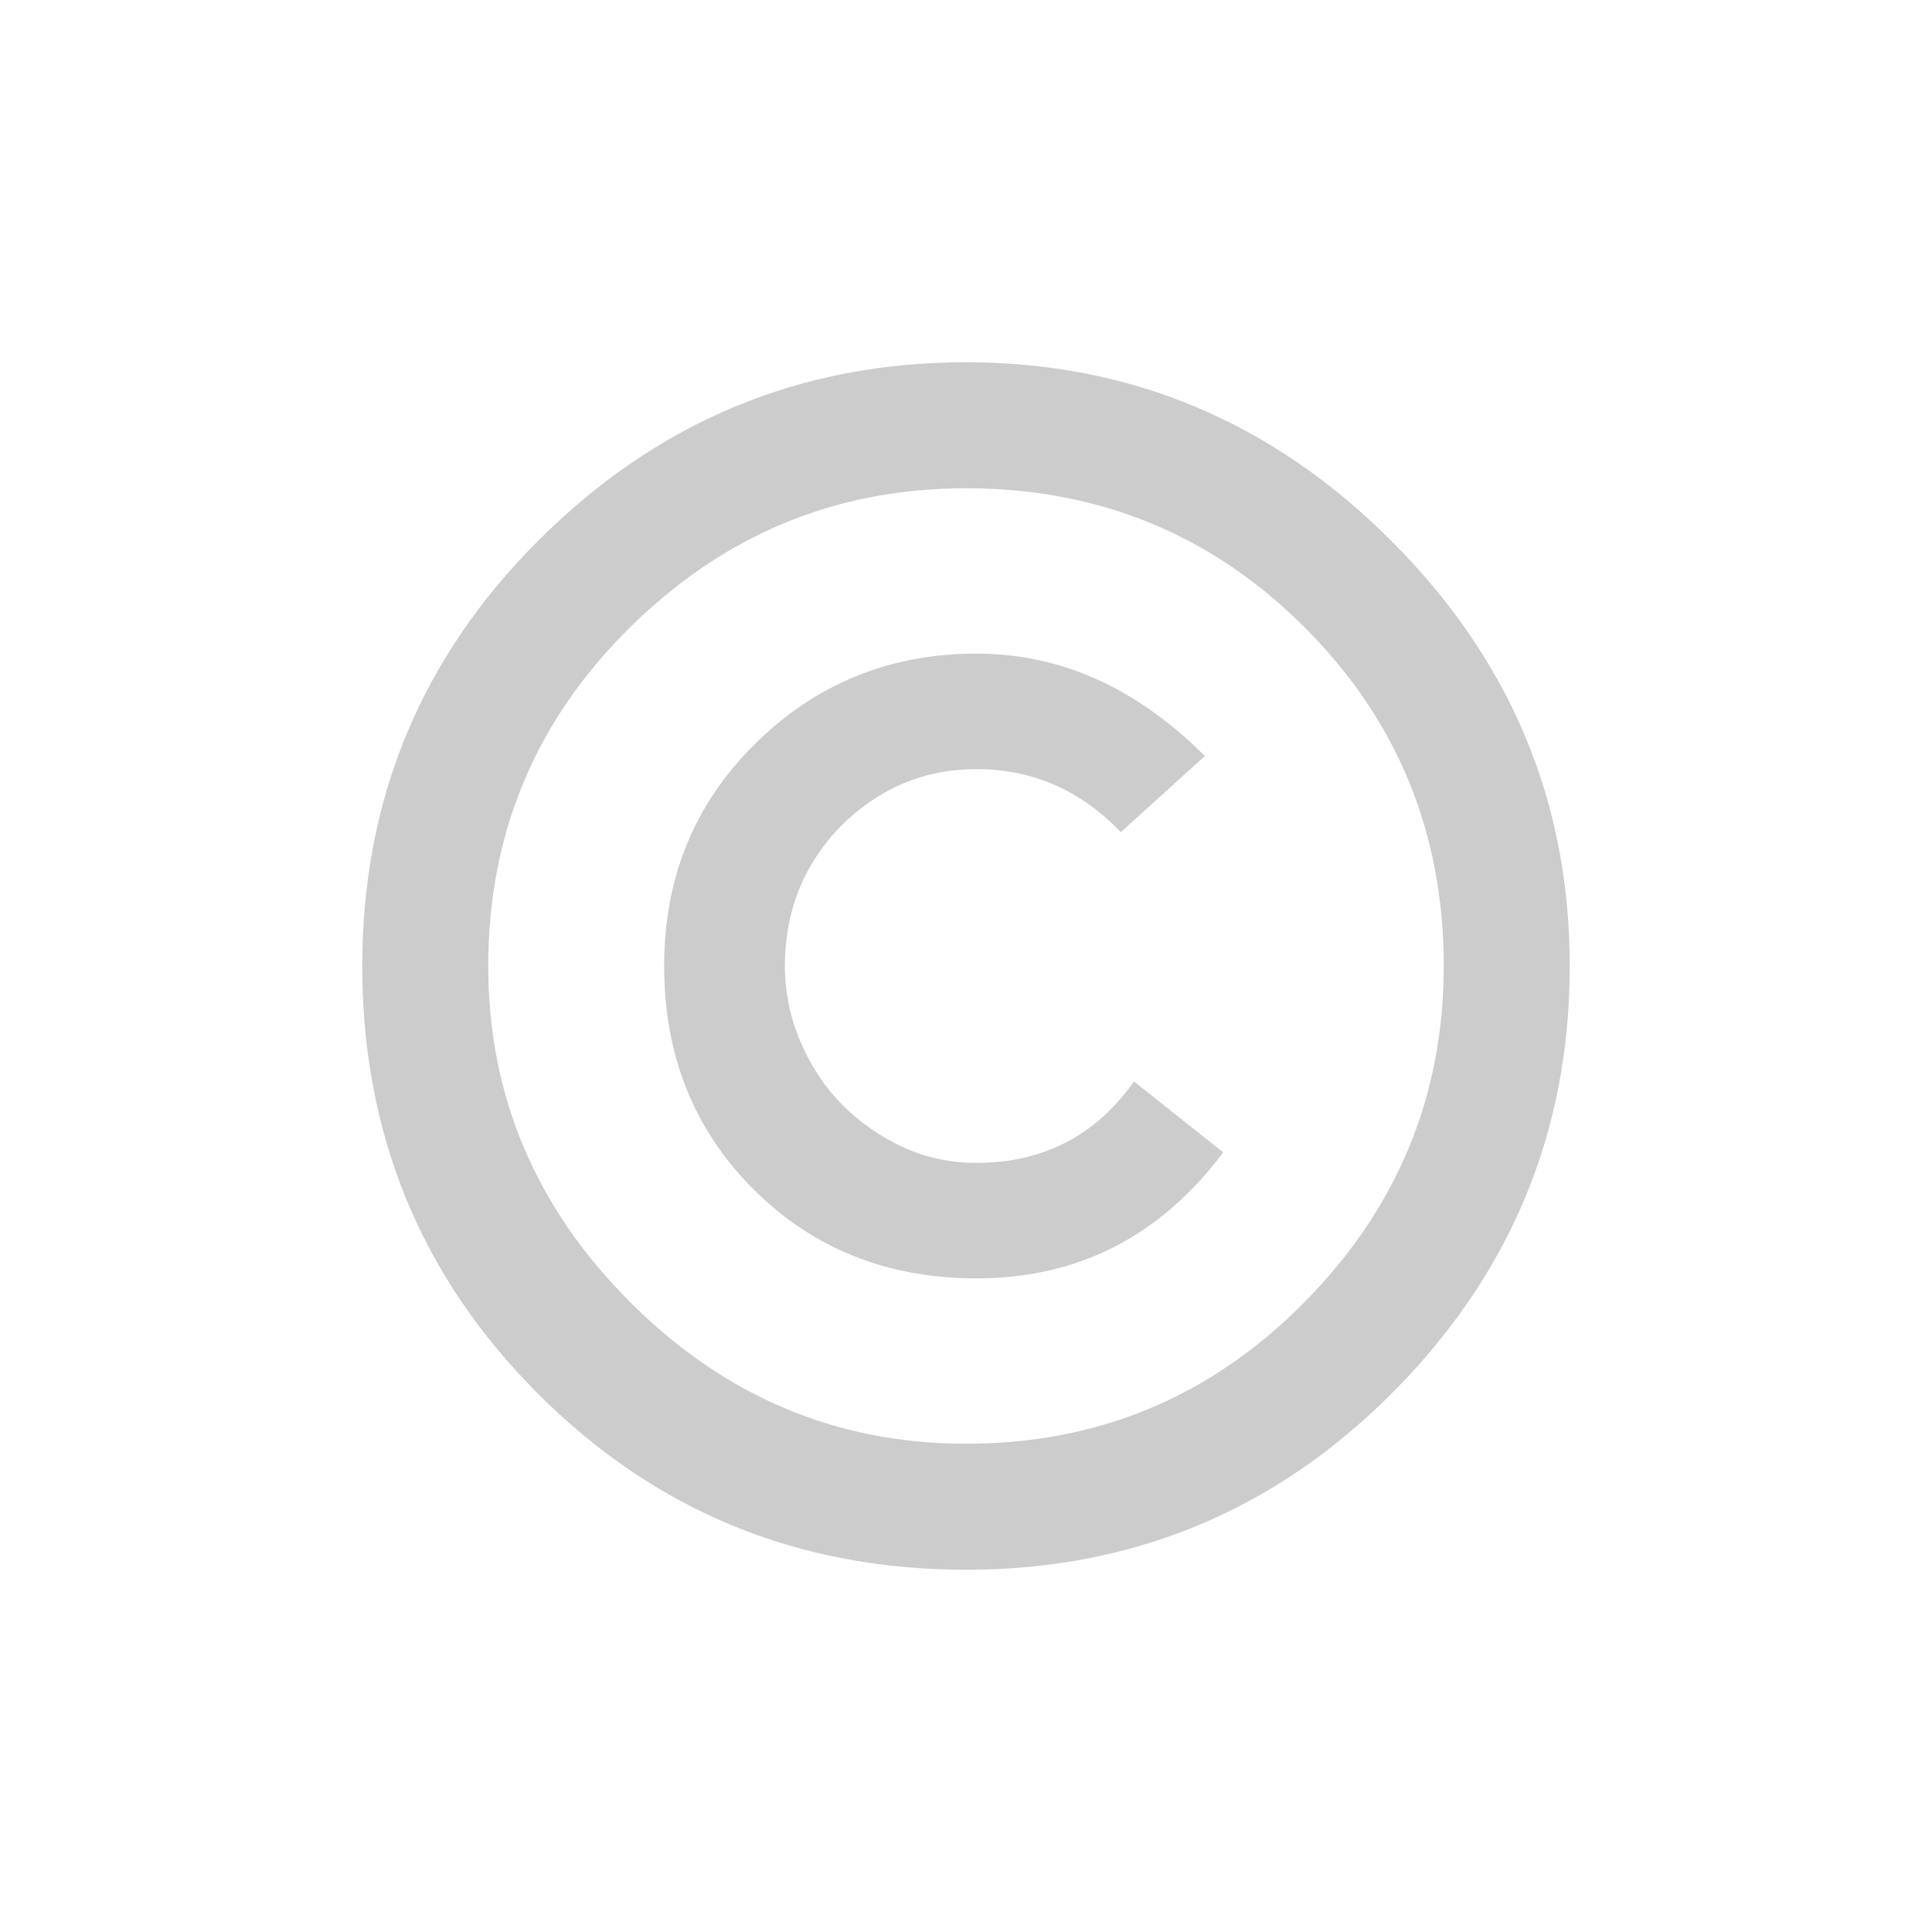
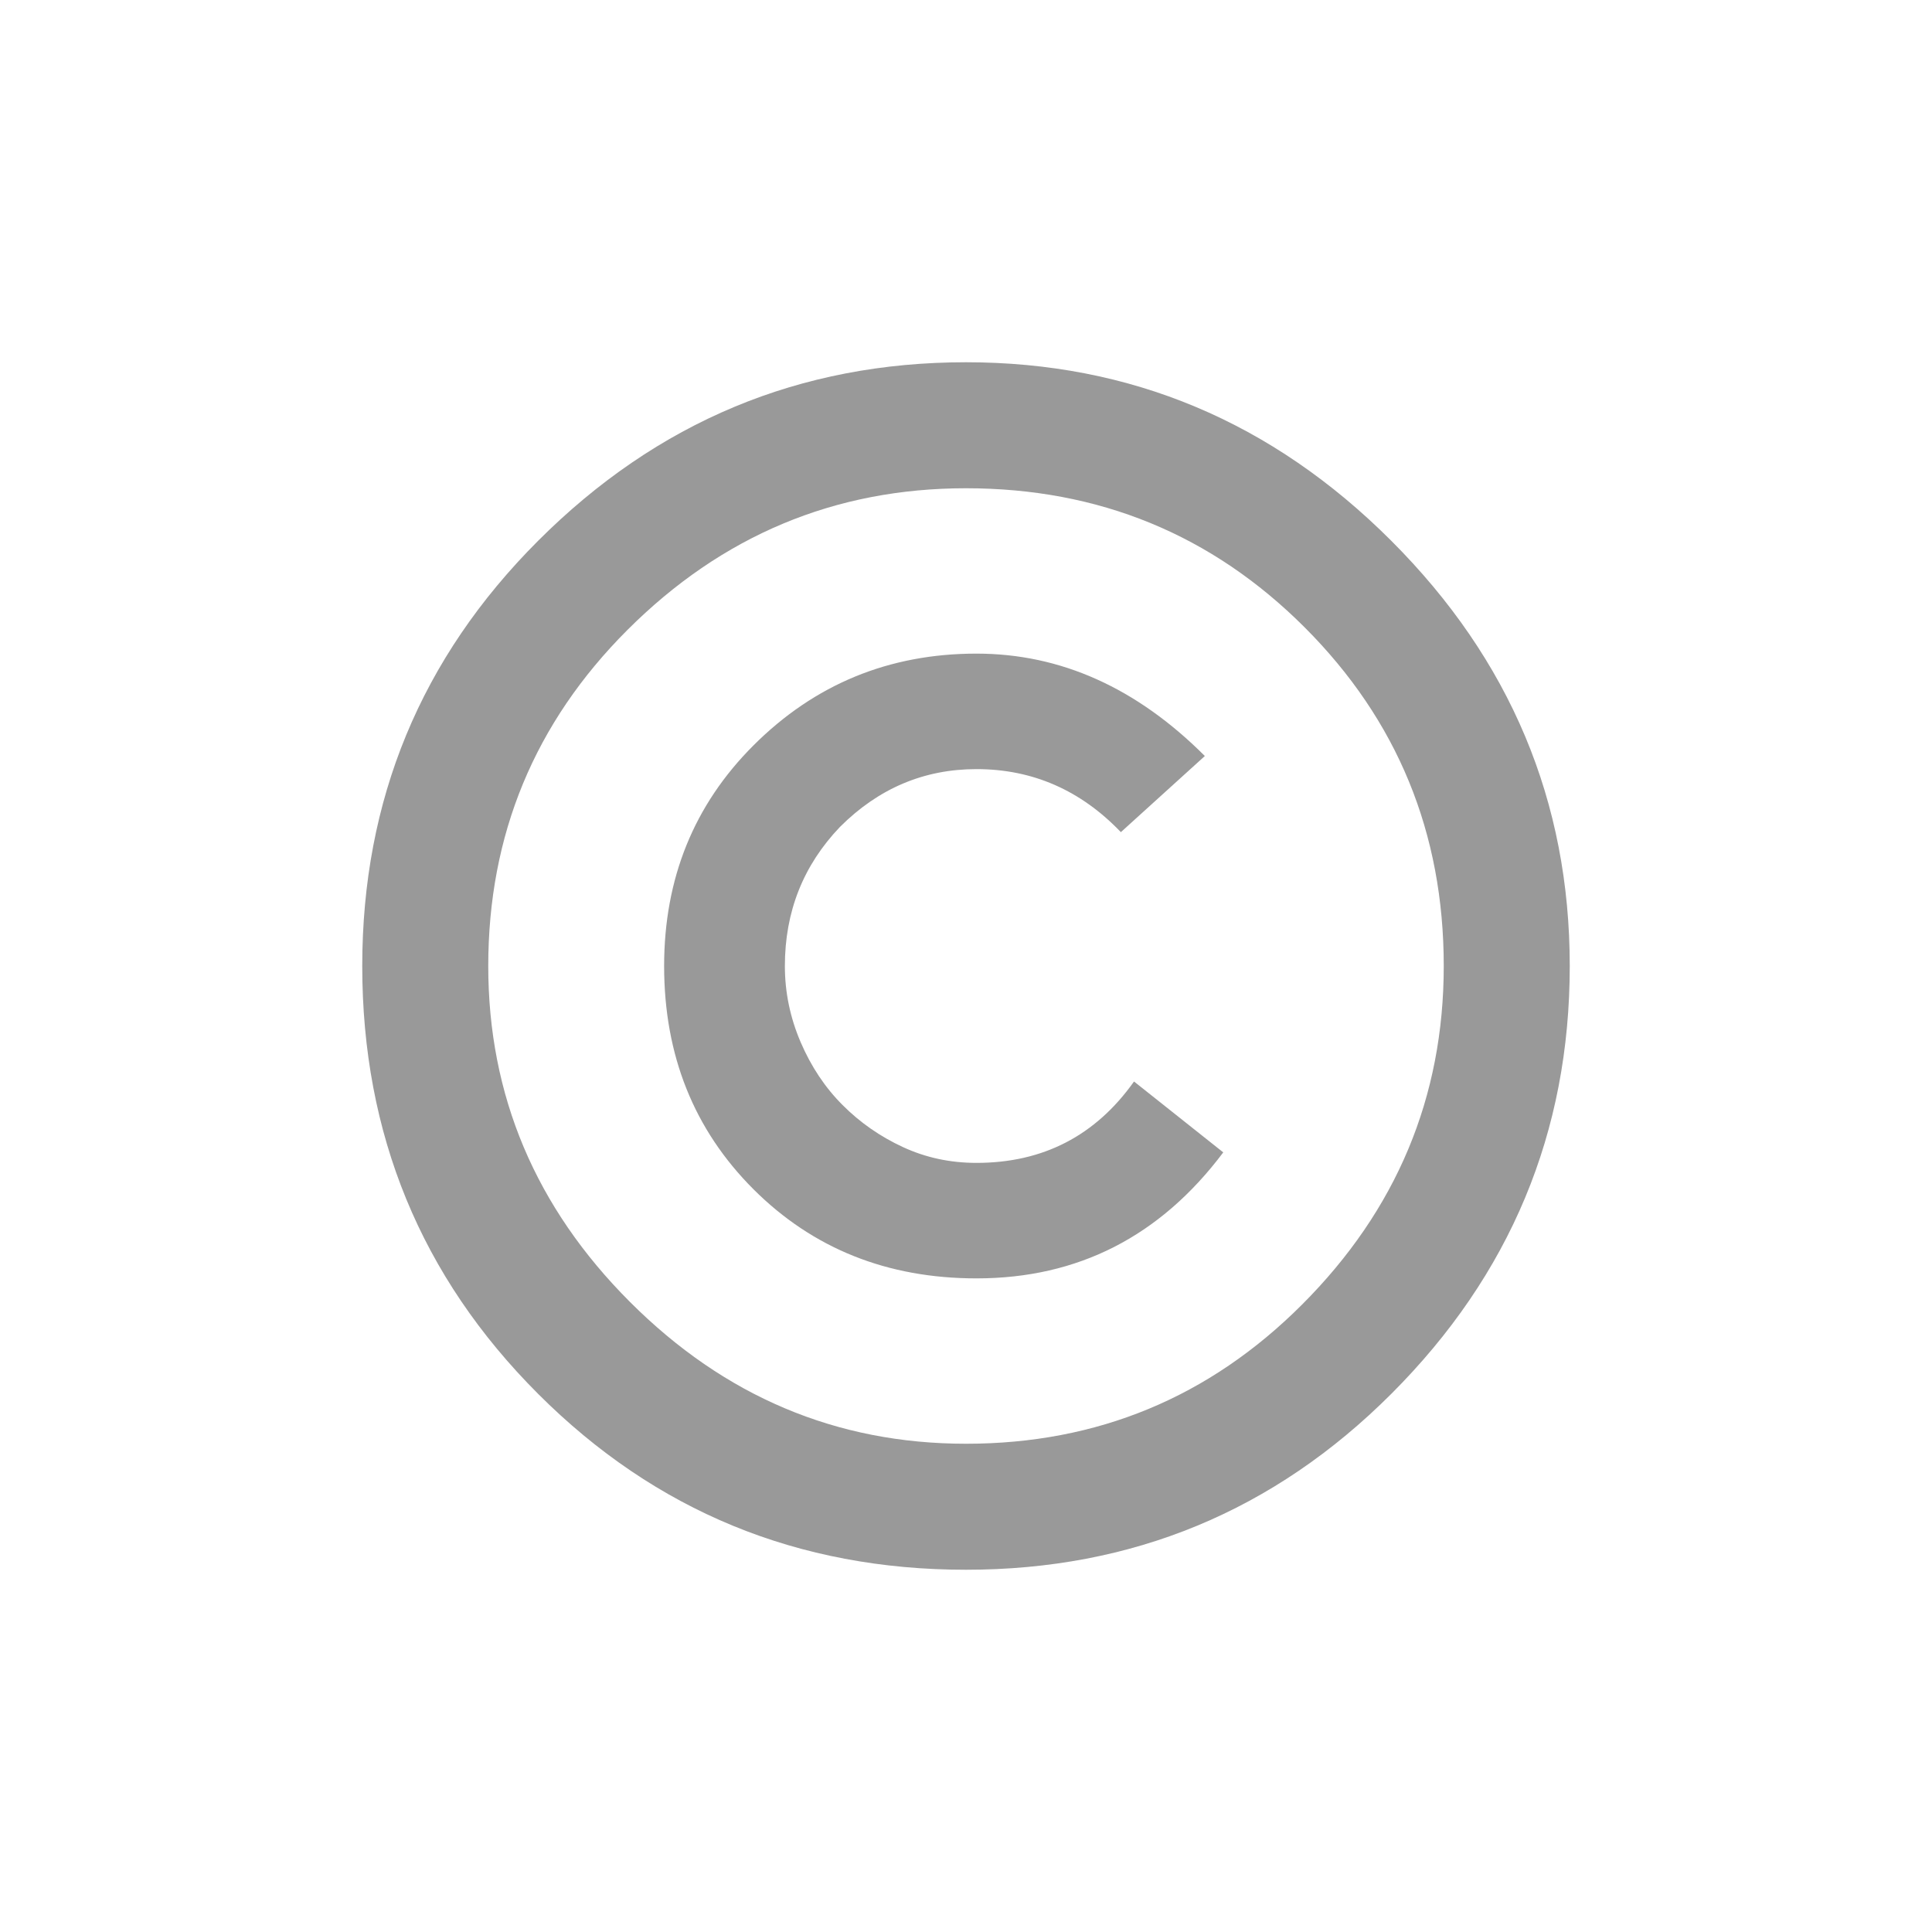
<svg xmlns="http://www.w3.org/2000/svg" width="32" height="32" viewBox="0 0 32 32" fill="none">
-   <path d="M26 16C26 18.754 25.015 21.116 23.044 23.087C21.101 25.029 18.754 26 16 26C13.217 26 10.855 25.029 8.913 23.087C6.971 21.145 6 18.783 6 16C6 13.246 6.971 10.899 8.913 8.957C10.884 6.986 13.246 6 16 6C18.725 6 21.073 6.986 23.044 8.957C25.015 10.928 26 13.275 26 16ZM8.087 16C8.087 18.145 8.87 20 10.435 21.565C12 23.13 13.855 23.913 16 23.913C18.174 23.913 20.029 23.145 21.565 21.609C23.13 20.044 23.913 18.174 23.913 16C23.913 13.797 23.145 11.928 21.609 10.391C20.073 8.855 18.203 8.087 16 8.087C13.826 8.087 11.957 8.87 10.391 10.435C8.855 11.971 8.087 13.826 8.087 16ZM16.174 21.174C14.696 21.174 13.464 20.681 12.478 19.696C11.493 18.71 11 17.478 11 16C11 14.551 11.493 13.333 12.478 12.348C13.493 11.333 14.725 10.826 16.174 10.826C17.565 10.826 18.826 11.391 19.956 12.522L18.565 13.783C17.899 13.087 17.101 12.739 16.174 12.739C15.304 12.739 14.551 13.058 13.913 13.696C13.304 14.333 13 15.101 13 16C13 16.435 13.087 16.855 13.261 17.261C13.435 17.667 13.667 18.015 13.957 18.304C14.246 18.594 14.58 18.826 14.957 19C15.333 19.174 15.739 19.261 16.174 19.261C17.275 19.261 18.145 18.812 18.783 17.913L20.261 19.087C19.217 20.478 17.855 21.174 16.174 21.174Z" fill="#CCC" />
+   <path d="M26 16C26 18.754 25.015 21.116 23.044 23.087C21.101 25.029 18.754 26 16 26C13.217 26 10.855 25.029 8.913 23.087C6.971 21.145 6 18.783 6 16C6 13.246 6.971 10.899 8.913 8.957C10.884 6.986 13.246 6 16 6C18.725 6 21.073 6.986 23.044 8.957C25.015 10.928 26 13.275 26 16ZM8.087 16C8.087 18.145 8.87 20 10.435 21.565C12 23.13 13.855 23.913 16 23.913C18.174 23.913 20.029 23.145 21.565 21.609C23.13 20.044 23.913 18.174 23.913 16C23.913 13.797 23.145 11.928 21.609 10.391C20.073 8.855 18.203 8.087 16 8.087C13.826 8.087 11.957 8.87 10.391 10.435C8.855 11.971 8.087 13.826 8.087 16ZM16.174 21.174C14.696 21.174 13.464 20.681 12.478 19.696C11.493 18.71 11 17.478 11 16C11 14.551 11.493 13.333 12.478 12.348C13.493 11.333 14.725 10.826 16.174 10.826C17.565 10.826 18.826 11.391 19.956 12.522L18.565 13.783C17.899 13.087 17.101 12.739 16.174 12.739C15.304 12.739 14.551 13.058 13.913 13.696C13.304 14.333 13 15.101 13 16C13 16.435 13.087 16.855 13.261 17.261C13.435 17.667 13.667 18.015 13.957 18.304C14.246 18.594 14.58 18.826 14.957 19C15.333 19.174 15.739 19.261 16.174 19.261C17.275 19.261 18.145 18.812 18.783 17.913L20.261 19.087C19.217 20.478 17.855 21.174 16.174 21.174Z" fill="#999" />
</svg>
